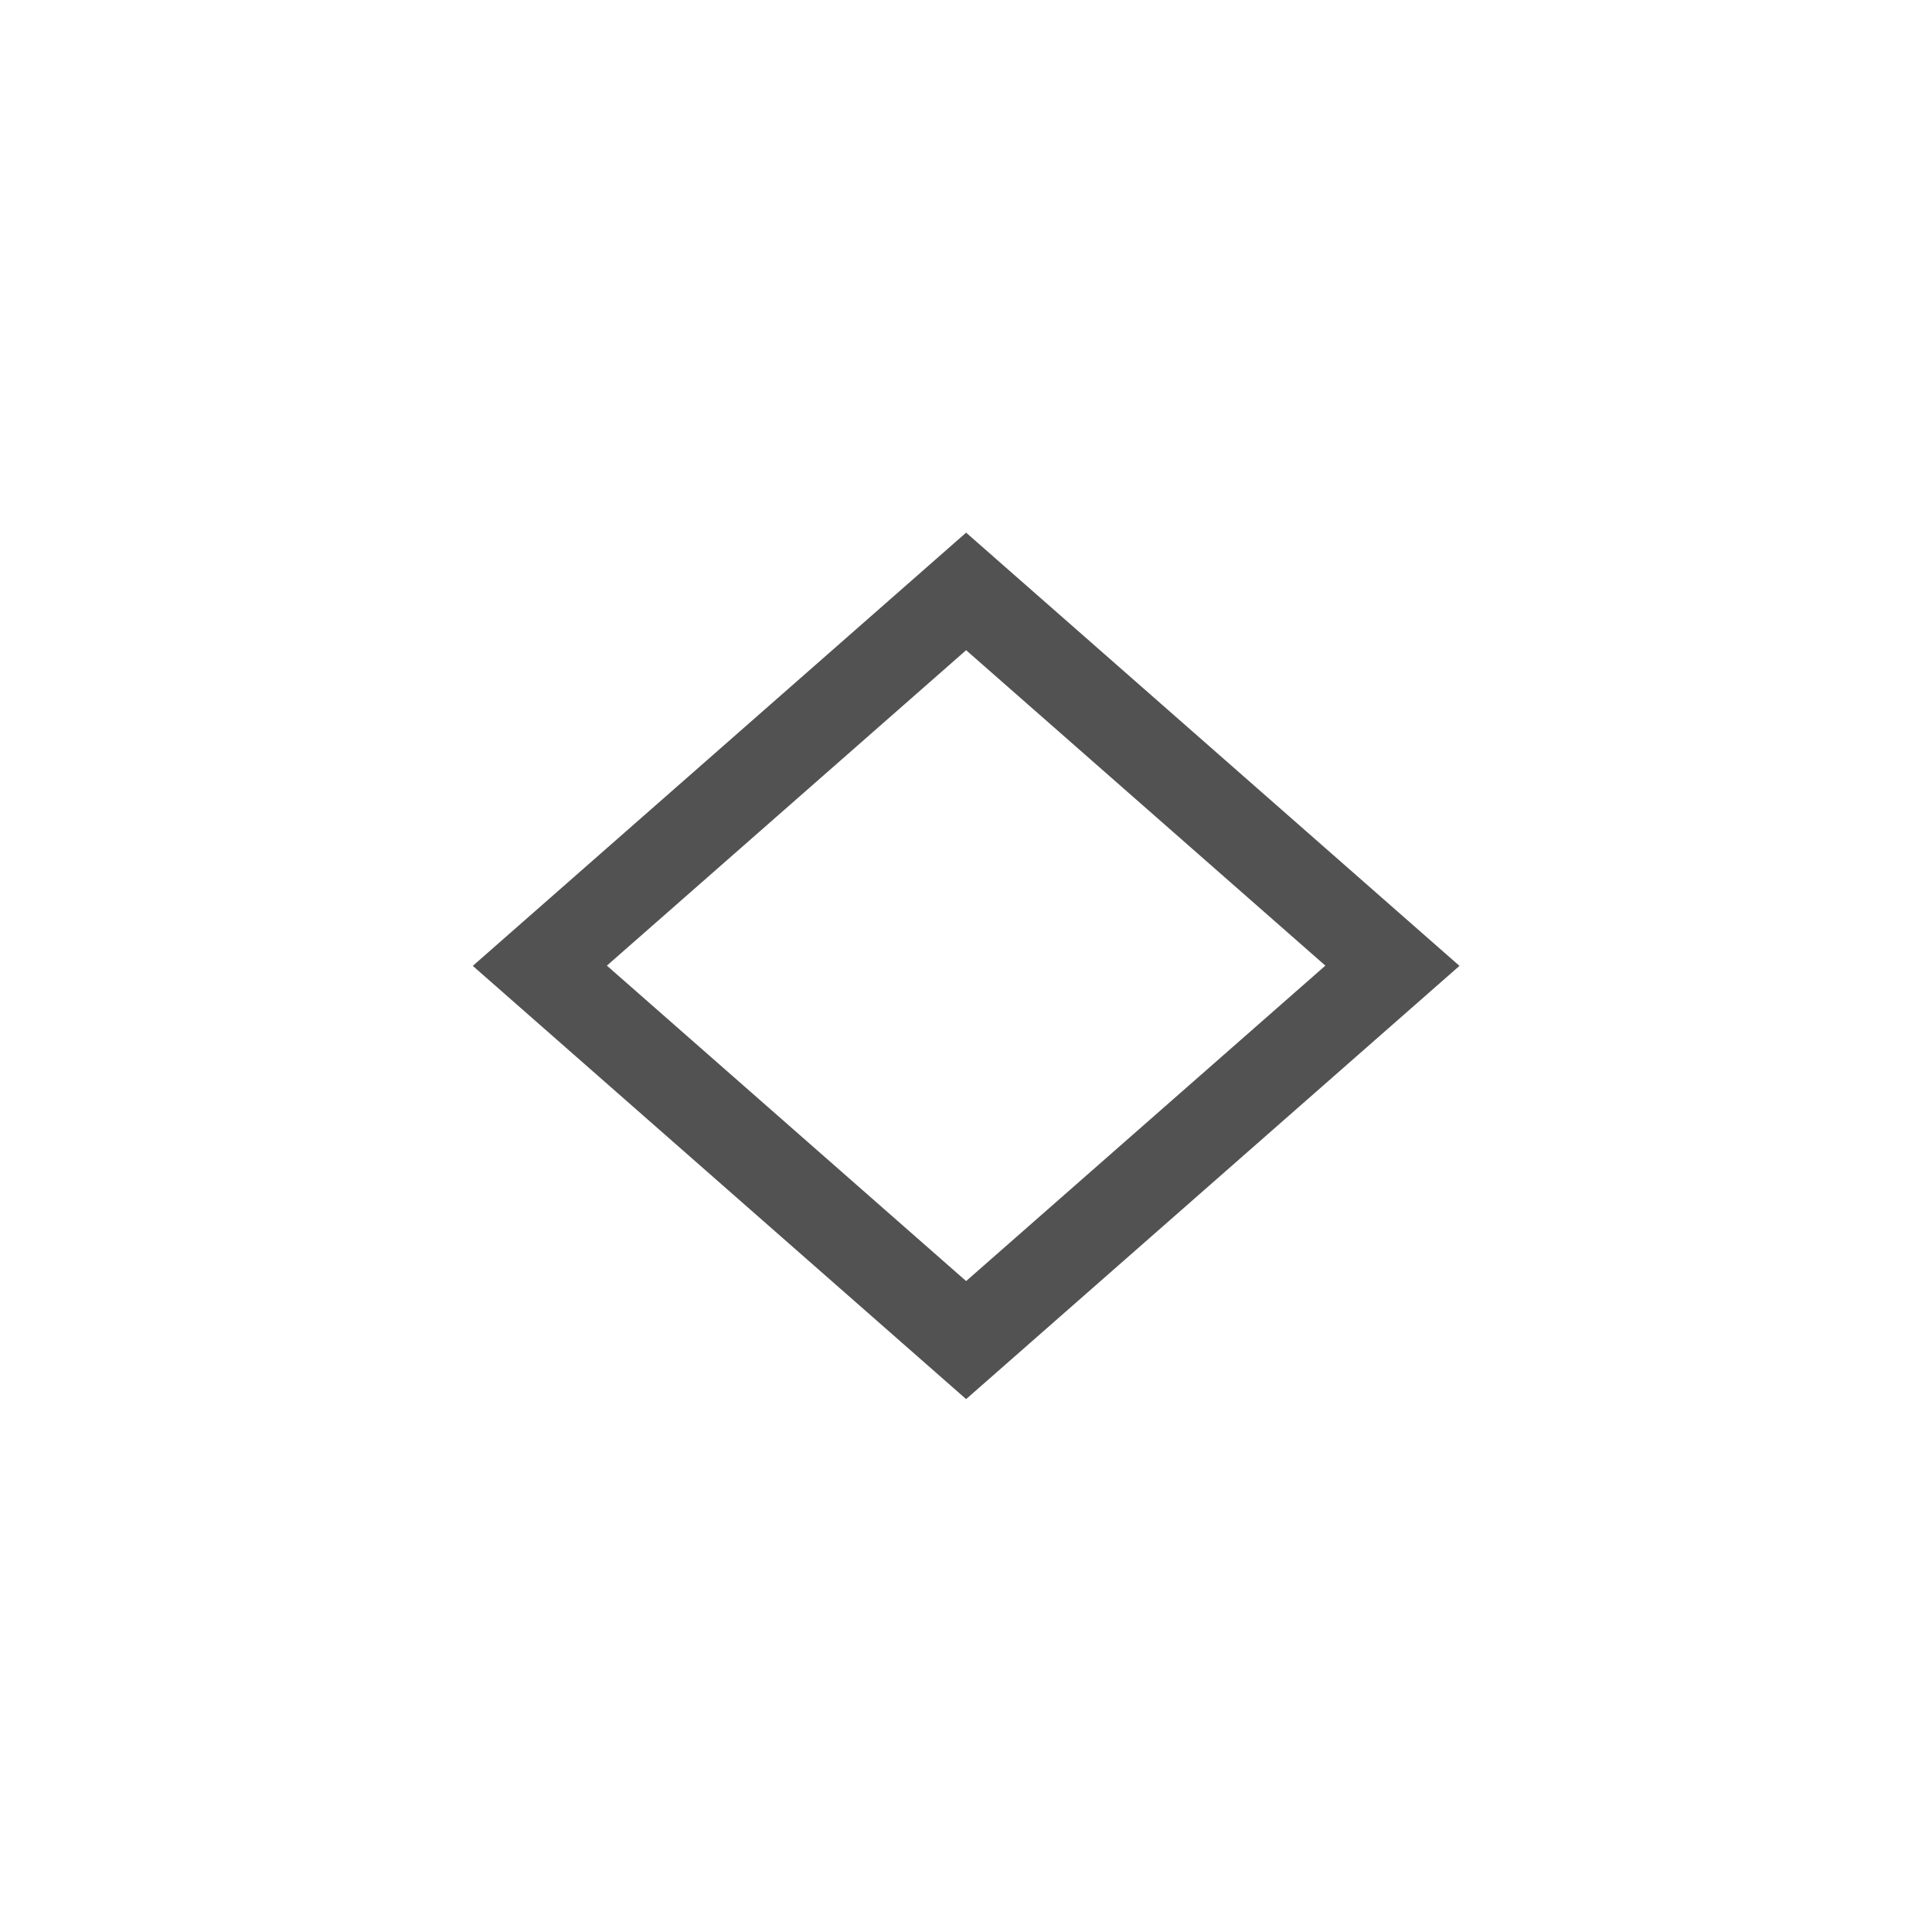
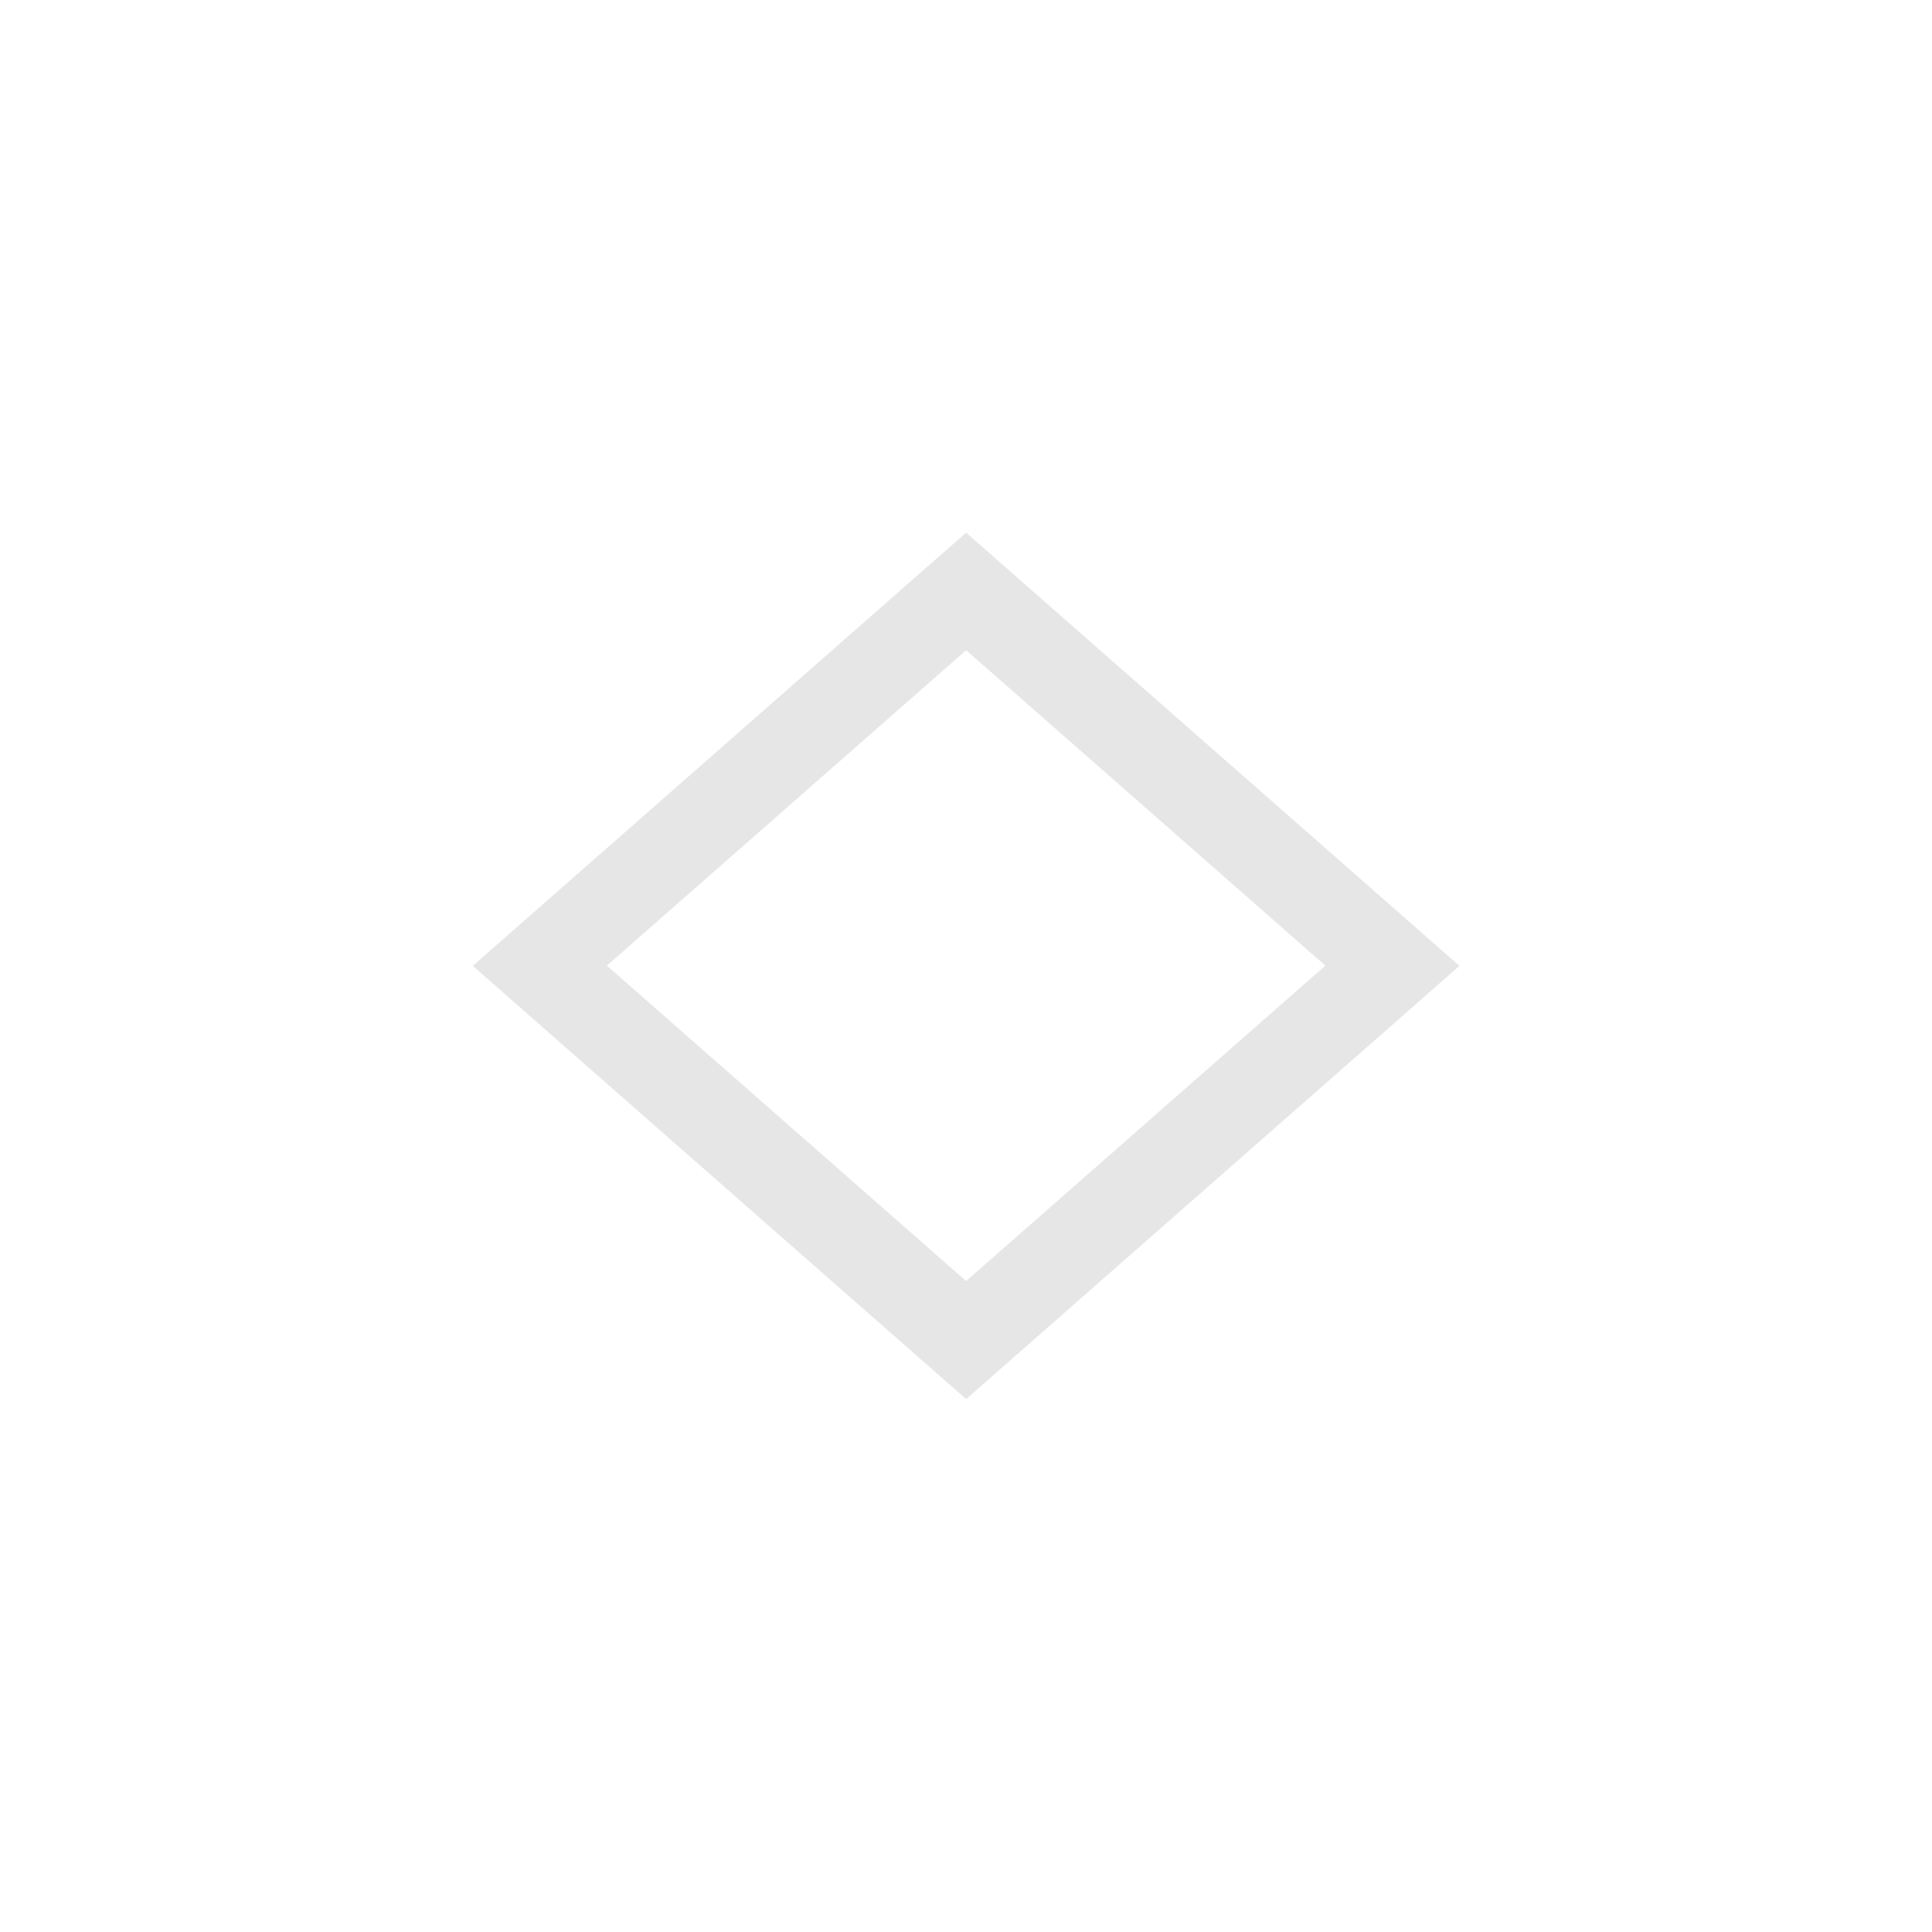
- <svg xmlns="http://www.w3.org/2000/svg" xmlns:xlink="http://www.w3.org/1999/xlink" width="30" height="30" viewBox="0 0 7.937 7.938" version="1.1" id="svg8">
+ <svg xmlns="http://www.w3.org/2000/svg" xmlns:xlink="http://www.w3.org/1999/xlink" id="svg8" version="1.1" viewBox="0 0 7.937 7.938" height="30" width="30">
  <defs id="defs2">
    <linearGradient id="linearGradient3868">
-       <stop id="stop3870" offset="0" style="stop-color:#5a5a5a;stop-opacity:1;" />
-       <stop id="stop3872" offset="1" style="stop-color:#646464;stop-opacity:1;" />
+       <stop style="stop-color:#5a5a5a;stop-opacity:1;" offset="0" id="stop3870" />
+       <stop style="stop-color:#646464;stop-opacity:1;" offset="1" id="stop3872" />
    </linearGradient>
    <linearGradient id="linearGradient3813">
-       <stop id="stop3815" offset="0" style="stop-color:#666666;stop-opacity:1;" />
-       <stop id="stop3817" offset="1" style="stop-color:#636363;stop-opacity:1;" />
+       <stop style="stop-color:#666666;stop-opacity:1;" offset="0" id="stop3815" />
+       <stop style="stop-color:#636363;stop-opacity:1;" offset="1" id="stop3817" />
    </linearGradient>
    <linearGradient id="linearGradient3787">
-       <stop id="stop3789" offset="0" style="stop-color:#e5e5df;stop-opacity:1;" />
-       <stop id="stop3791" offset="1" style="stop-color:#dadad4;stop-opacity:1;" />
+       <stop style="stop-color:#e5e5df;stop-opacity:1;" offset="0" id="stop3789" />
+       <stop style="stop-color:#dadad4;stop-opacity:1;" offset="1" id="stop3791" />
    </linearGradient>
    <linearGradient id="linearGradient3806-3-5-6">
-       <stop id="stop3808-6-9-1" offset="0" style="stop-color:#303030;stop-opacity:1;" />
-       <stop id="stop3810-4-6-3" offset="1" style="stop-color:#232323;stop-opacity:1;" />
+       <stop style="stop-color:#303030;stop-opacity:1;" offset="0" id="stop3808-6-9-1" />
+       <stop style="stop-color:#232323;stop-opacity:1;" offset="1" id="stop3810-4-6-3" />
    </linearGradient>
-     <linearGradient gradientUnits="userSpaceOnUse" y2="1032.362" x2="40" y1="1044.362" x1="40" id="linearGradient3793" xlink:href="#linearGradient3787" />
-     <linearGradient gradientTransform="matrix(1.166667,0,0,1.076923,-6.5,-80.33555)" y2="1032.362" x2="40" y1="1044.362" x1="40" gradientUnits="userSpaceOnUse" id="linearGradient3828" xlink:href="#linearGradient3787" />
-     <linearGradient y2="1032.362" x2="40" y1="1044.362" x1="40" gradientTransform="matrix(1.166667,0,0,1.076923,-35.5,-1105.698)" gradientUnits="userSpaceOnUse" id="linearGradient3835" xlink:href="#linearGradient3787-8" />
+     <linearGradient xlink:href="#linearGradient3787" id="linearGradient3793" x1="40" y1="1044.362" x2="40" y2="1032.362" gradientUnits="userSpaceOnUse" />
+     <linearGradient xlink:href="#linearGradient3787" id="linearGradient3828" gradientUnits="userSpaceOnUse" x1="40" y1="1044.362" x2="40" y2="1032.362" gradientTransform="matrix(1.166667,0,0,1.076923,-6.5,-80.33555)" />
+     <linearGradient xlink:href="#linearGradient3787-8" id="linearGradient3835" gradientUnits="userSpaceOnUse" gradientTransform="matrix(1.166667,0,0,1.076923,-35.5,-1105.698)" x1="40" y1="1044.362" x2="40" y2="1032.362" />
    <linearGradient id="linearGradient3787-8">
-       <stop id="stop3789-2" offset="0" style="stop-color:#f5f5ee;stop-opacity:1;" />
-       <stop id="stop3791-6" offset="1" style="stop-color:#e6e6df;stop-opacity:1;" />
+       <stop style="stop-color:#f5f5ee;stop-opacity:1;" offset="0" id="stop3789-2" />
+       <stop style="stop-color:#e6e6df;stop-opacity:1;" offset="1" id="stop3791-6" />
    </linearGradient>
    <linearGradient id="linearGradient3787-7">
-       <stop id="stop3789-3" offset="0" style="stop-color:#f5f5ee;stop-opacity:1;" />
-       <stop id="stop3791-3" offset="1" style="stop-color:#e6e6e0;stop-opacity:1;" />
+       <stop style="stop-color:#f5f5ee;stop-opacity:1;" offset="0" id="stop3789-3" />
+       <stop style="stop-color:#e6e6e0;stop-opacity:1;" offset="1" id="stop3791-3" />
    </linearGradient>
-     <linearGradient gradientUnits="userSpaceOnUse" y2="8.25" x2="11" y1="15.75" x1="11" id="linearGradient3807" xlink:href="#linearGradient3787" />
-     <linearGradient gradientUnits="userSpaceOnUse" y2="8.8" x2="29.5" y1="15.2" x1="29.5" id="linearGradient3819" xlink:href="#linearGradient3813" />
-     <linearGradient gradientUnits="userSpaceOnUse" y2="15.889" x2="10" y1="7" x1="10" id="linearGradient3807-1" xlink:href="#linearGradient4231" />
+     <linearGradient xlink:href="#linearGradient3787" id="linearGradient3807" x1="11" y1="15.75" x2="11" y2="8.25" gradientUnits="userSpaceOnUse" />
+     <linearGradient xlink:href="#linearGradient3813" id="linearGradient3819" x1="29.5" y1="15.2" x2="29.5" y2="8.8" gradientUnits="userSpaceOnUse" />
+     <linearGradient xlink:href="#linearGradient4231" id="linearGradient3807-1" x1="10" y1="7" x2="10" y2="15.889" gradientUnits="userSpaceOnUse" />
    <linearGradient id="linearGradient4231">
-       <stop style="stop-color:#e7e7e1;stop-opacity:1;" offset="0" id="stop4233" />
-       <stop style="stop-color:#dadad3;stop-opacity:1;" offset="1" id="stop4239" />
+       <stop id="stop4233" offset="0" style="stop-color:#e7e7e1;stop-opacity:1;" />
+       <stop id="stop4239" offset="1" style="stop-color:#dadad3;stop-opacity:1;" />
    </linearGradient>
-     <linearGradient gradientUnits="userSpaceOnUse" y2="7" x2="10" y1="15.889" x1="10" id="linearGradient3807-1-1" xlink:href="#linearGradient4231-1" />
+     <linearGradient xlink:href="#linearGradient4231-1" id="linearGradient3807-1-1" x1="10" y1="15.889" x2="10" y2="7" gradientUnits="userSpaceOnUse" />
    <linearGradient id="linearGradient4231-1">
-       <stop style="stop-color:#e5e5de;stop-opacity:1;" offset="0" id="stop4233-6" />
-       <stop style="stop-color:#dadad3;stop-opacity:1;" offset="1" id="stop4239-7" />
+       <stop id="stop4233-6" offset="0" style="stop-color:#e5e5de;stop-opacity:1;" />
+       <stop id="stop4239-7" offset="1" style="stop-color:#dadad3;stop-opacity:1;" />
    </linearGradient>
    <linearGradient id="linearGradient4363">
-       <stop id="stop4365" offset="0" style="stop-color:#979791;stop-opacity:1;" />
-       <stop id="stop4367" offset="1" style="stop-color:#dadad4;stop-opacity:0;" />
+       <stop style="stop-color:#979791;stop-opacity:1;" offset="0" id="stop4365" />
+       <stop style="stop-color:#dadad4;stop-opacity:0;" offset="1" id="stop4367" />
    </linearGradient>
    <linearGradient id="linearGradient4363-7">
-       <stop id="stop4365-9" offset="0" style="stop-color:#f5f5ef;stop-opacity:1;" />
-       <stop id="stop4367-8" offset="1" style="stop-color:#dadad4;stop-opacity:0;" />
+       <stop style="stop-color:#f5f5ef;stop-opacity:1;" offset="0" id="stop4365-9" />
+       <stop style="stop-color:#dadad4;stop-opacity:0;" offset="1" id="stop4367-8" />
    </linearGradient>
-     <linearGradient y2="58" x2="248.632" y1="79" x1="248.632" gradientTransform="matrix(1.1875,0,0,1,-41.25,0)" gradientUnits="userSpaceOnUse" id="linearGradient4361" xlink:href="#linearGradient4231-7" />
+     <linearGradient xlink:href="#linearGradient4231-7" id="linearGradient4361" gradientUnits="userSpaceOnUse" gradientTransform="matrix(1.1875,0,0,1,-41.25,0)" x1="248.632" y1="79" x2="248.632" y2="58" />
    <linearGradient id="linearGradient4231-7">
-       <stop style="stop-color:#e6e6df;stop-opacity:1;" offset="0" id="stop4233-4" />
-       <stop style="stop-color:#d1d1ca;stop-opacity:1;" offset="1" id="stop4239-8" />
+       <stop id="stop4233-4" offset="0" style="stop-color:#e6e6df;stop-opacity:1;" />
+       <stop id="stop4239-8" offset="1" style="stop-color:#d1d1ca;stop-opacity:1;" />
    </linearGradient>
-     <linearGradient y2="58" x2="248.632" y1="79" x1="248.632" gradientTransform="matrix(1.1875,0,0,1,-262.25,-55.99998)" gradientUnits="userSpaceOnUse" id="linearGradient3127" xlink:href="#linearGradient4231-7" />
-     <linearGradient y2="58" x2="248.632" y1="79" x1="248.632" gradientTransform="matrix(1.1875,0,0,1,-249.25,-54.99998)" gradientUnits="userSpaceOnUse" id="linearGradient3159" xlink:href="#linearGradient4231-7" />
+     <linearGradient xlink:href="#linearGradient4231-7" id="linearGradient3127" gradientUnits="userSpaceOnUse" gradientTransform="matrix(1.1875,0,0,1,-262.25,-55.99998)" x1="248.632" y1="79" x2="248.632" y2="58" />
+     <linearGradient xlink:href="#linearGradient4231-7" id="linearGradient3159" gradientUnits="userSpaceOnUse" gradientTransform="matrix(1.1875,0,0,1,-249.25,-54.99998)" x1="248.632" y1="79" x2="248.632" y2="58" />
  </defs>
-   <g id="layer1" transform="translate(0,-289.0625)">
-     <g id="4" transform="matrix(0.2645833,0,0,0.2645833,11.89587,2.95642)" />
-     <rect style="opacity:0;fill:#000000;fill-opacity:1;stroke:none;stroke-width:0.125;stroke-linejoin:miter;stroke-miterlimit:4;stroke-dasharray:none;stroke-opacity:1;paint-order:markers stroke fill" id="rect1577-8" width="4.233" height="4.233" x="-5.398" y="291.742" ry="4.4795979e-06" />
-     <g id="4-7" transform="matrix(0.2645833,0,0,0.2645833,9.625899,2.204595)" />
-     <rect ry="4.4795979e-06" y="294.874" x="-12.231" height="4.233" width="4.233" id="rect1575-0" style="opacity:0;fill:#000000;fill-opacity:1;stroke:none;stroke-width:0.125;stroke-linejoin:miter;stroke-miterlimit:4;stroke-dasharray:none;stroke-opacity:1;paint-order:markers stroke fill" />
-     <g id="4-75" transform="matrix(0.2645833,0,0,0.2645833,8.660311,0.8114802)" />
-     <rect ry="4.4795979e-06" y="293.409" x="-13.125" height="4.233" width="4.233" id="rect1579-4" style="opacity:0;fill:#000000;fill-opacity:1;stroke:none;stroke-width:0.125;stroke-linejoin:miter;stroke-miterlimit:4;stroke-dasharray:none;stroke-opacity:1;paint-order:markers stroke fill" />
-     <path dominant-baseline="auto" d="m 3.969,291.251 -2.027,1.78 2.027,1.78 2.027,-1.78 z m 0,0.483 1.476,1.296 -1.476,1.296 -1.476,-1.296 z" id="path1034" style="color:#000000;dominant-baseline:auto;solid-color:#000000;fill:#525252;fill-opacity:1;stroke-width:0.41;color-rendering:auto;image-rendering:auto;shape-rendering:auto" />
+   <g transform="translate(0,-289.0625)" id="layer1">
+     <g transform="matrix(0.2645833,0,0,0.2645833,11.89587,2.95642)" id="4" />
+     <rect ry="4.4795979e-06" y="291.742" x="-5.398" height="4.233" width="4.233" id="rect1577-8" style="opacity:0;fill:#000000;fill-opacity:1;stroke:none;stroke-width:0.125;stroke-linejoin:miter;stroke-miterlimit:4;stroke-dasharray:none;stroke-opacity:1;paint-order:markers stroke fill" />
+     <g transform="matrix(0.2645833,0,0,0.2645833,9.625899,2.204595)" id="4-7" />
+     <rect style="opacity:0;fill:#000000;fill-opacity:1;stroke:none;stroke-width:0.125;stroke-linejoin:miter;stroke-miterlimit:4;stroke-dasharray:none;stroke-opacity:1;paint-order:markers stroke fill" id="rect1575-0" width="4.233" height="4.233" x="-12.231" y="294.874" ry="4.4795979e-06" />
+     <g transform="matrix(0.2645833,0,0,0.2645833,8.660311,0.8114802)" id="4-75" />
+     <rect style="opacity:0;fill:#000000;fill-opacity:1;stroke:none;stroke-width:0.125;stroke-linejoin:miter;stroke-miterlimit:4;stroke-dasharray:none;stroke-opacity:1;paint-order:markers stroke fill" id="rect1579-4" width="4.233" height="4.233" x="-13.125" y="293.409" ry="4.4795979e-06" />
+     <path style="color:#000000;dominant-baseline:auto;solid-color:#000000;fill:#e6e6e6;fill-opacity:1;stroke-width:0.41;color-rendering:auto;image-rendering:auto;shape-rendering:auto" id="path1034" d="m 3.969,291.251 -2.027,1.78 2.027,1.78 2.027,-1.78 z m 0,0.483 1.476,1.296 -1.476,1.296 -1.476,-1.296 z" dominant-baseline="auto" />
  </g>
</svg>
